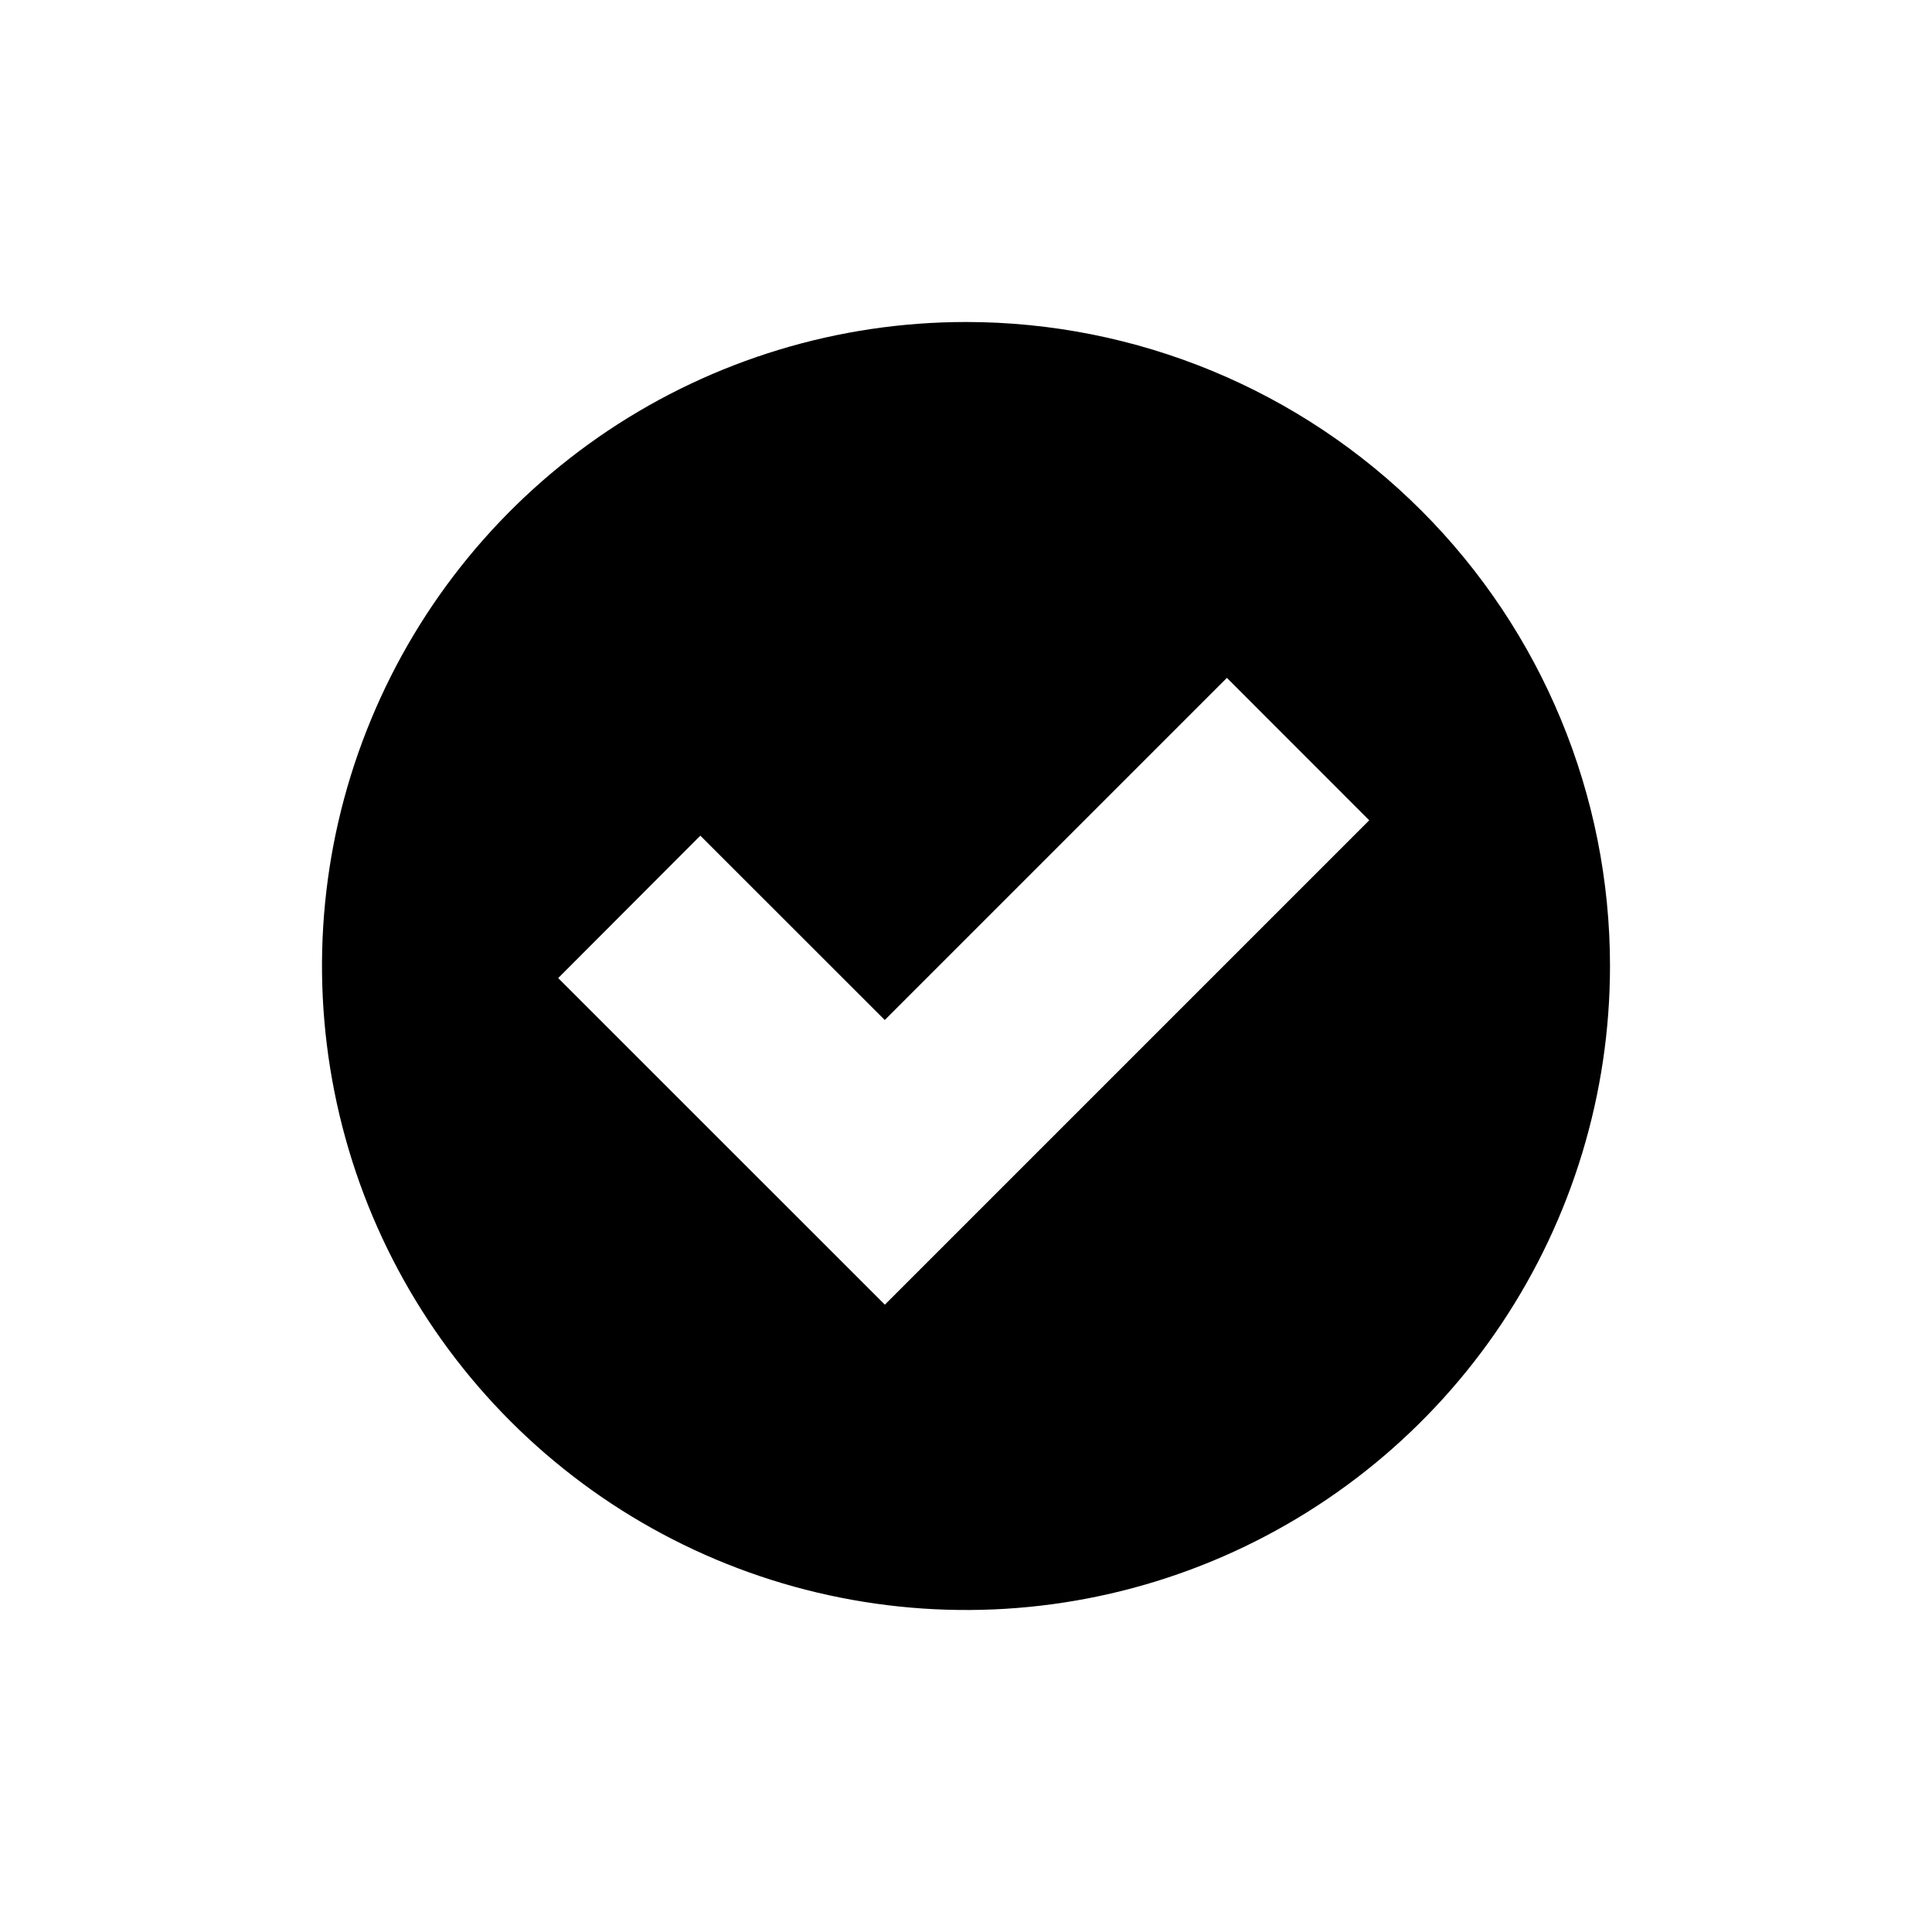
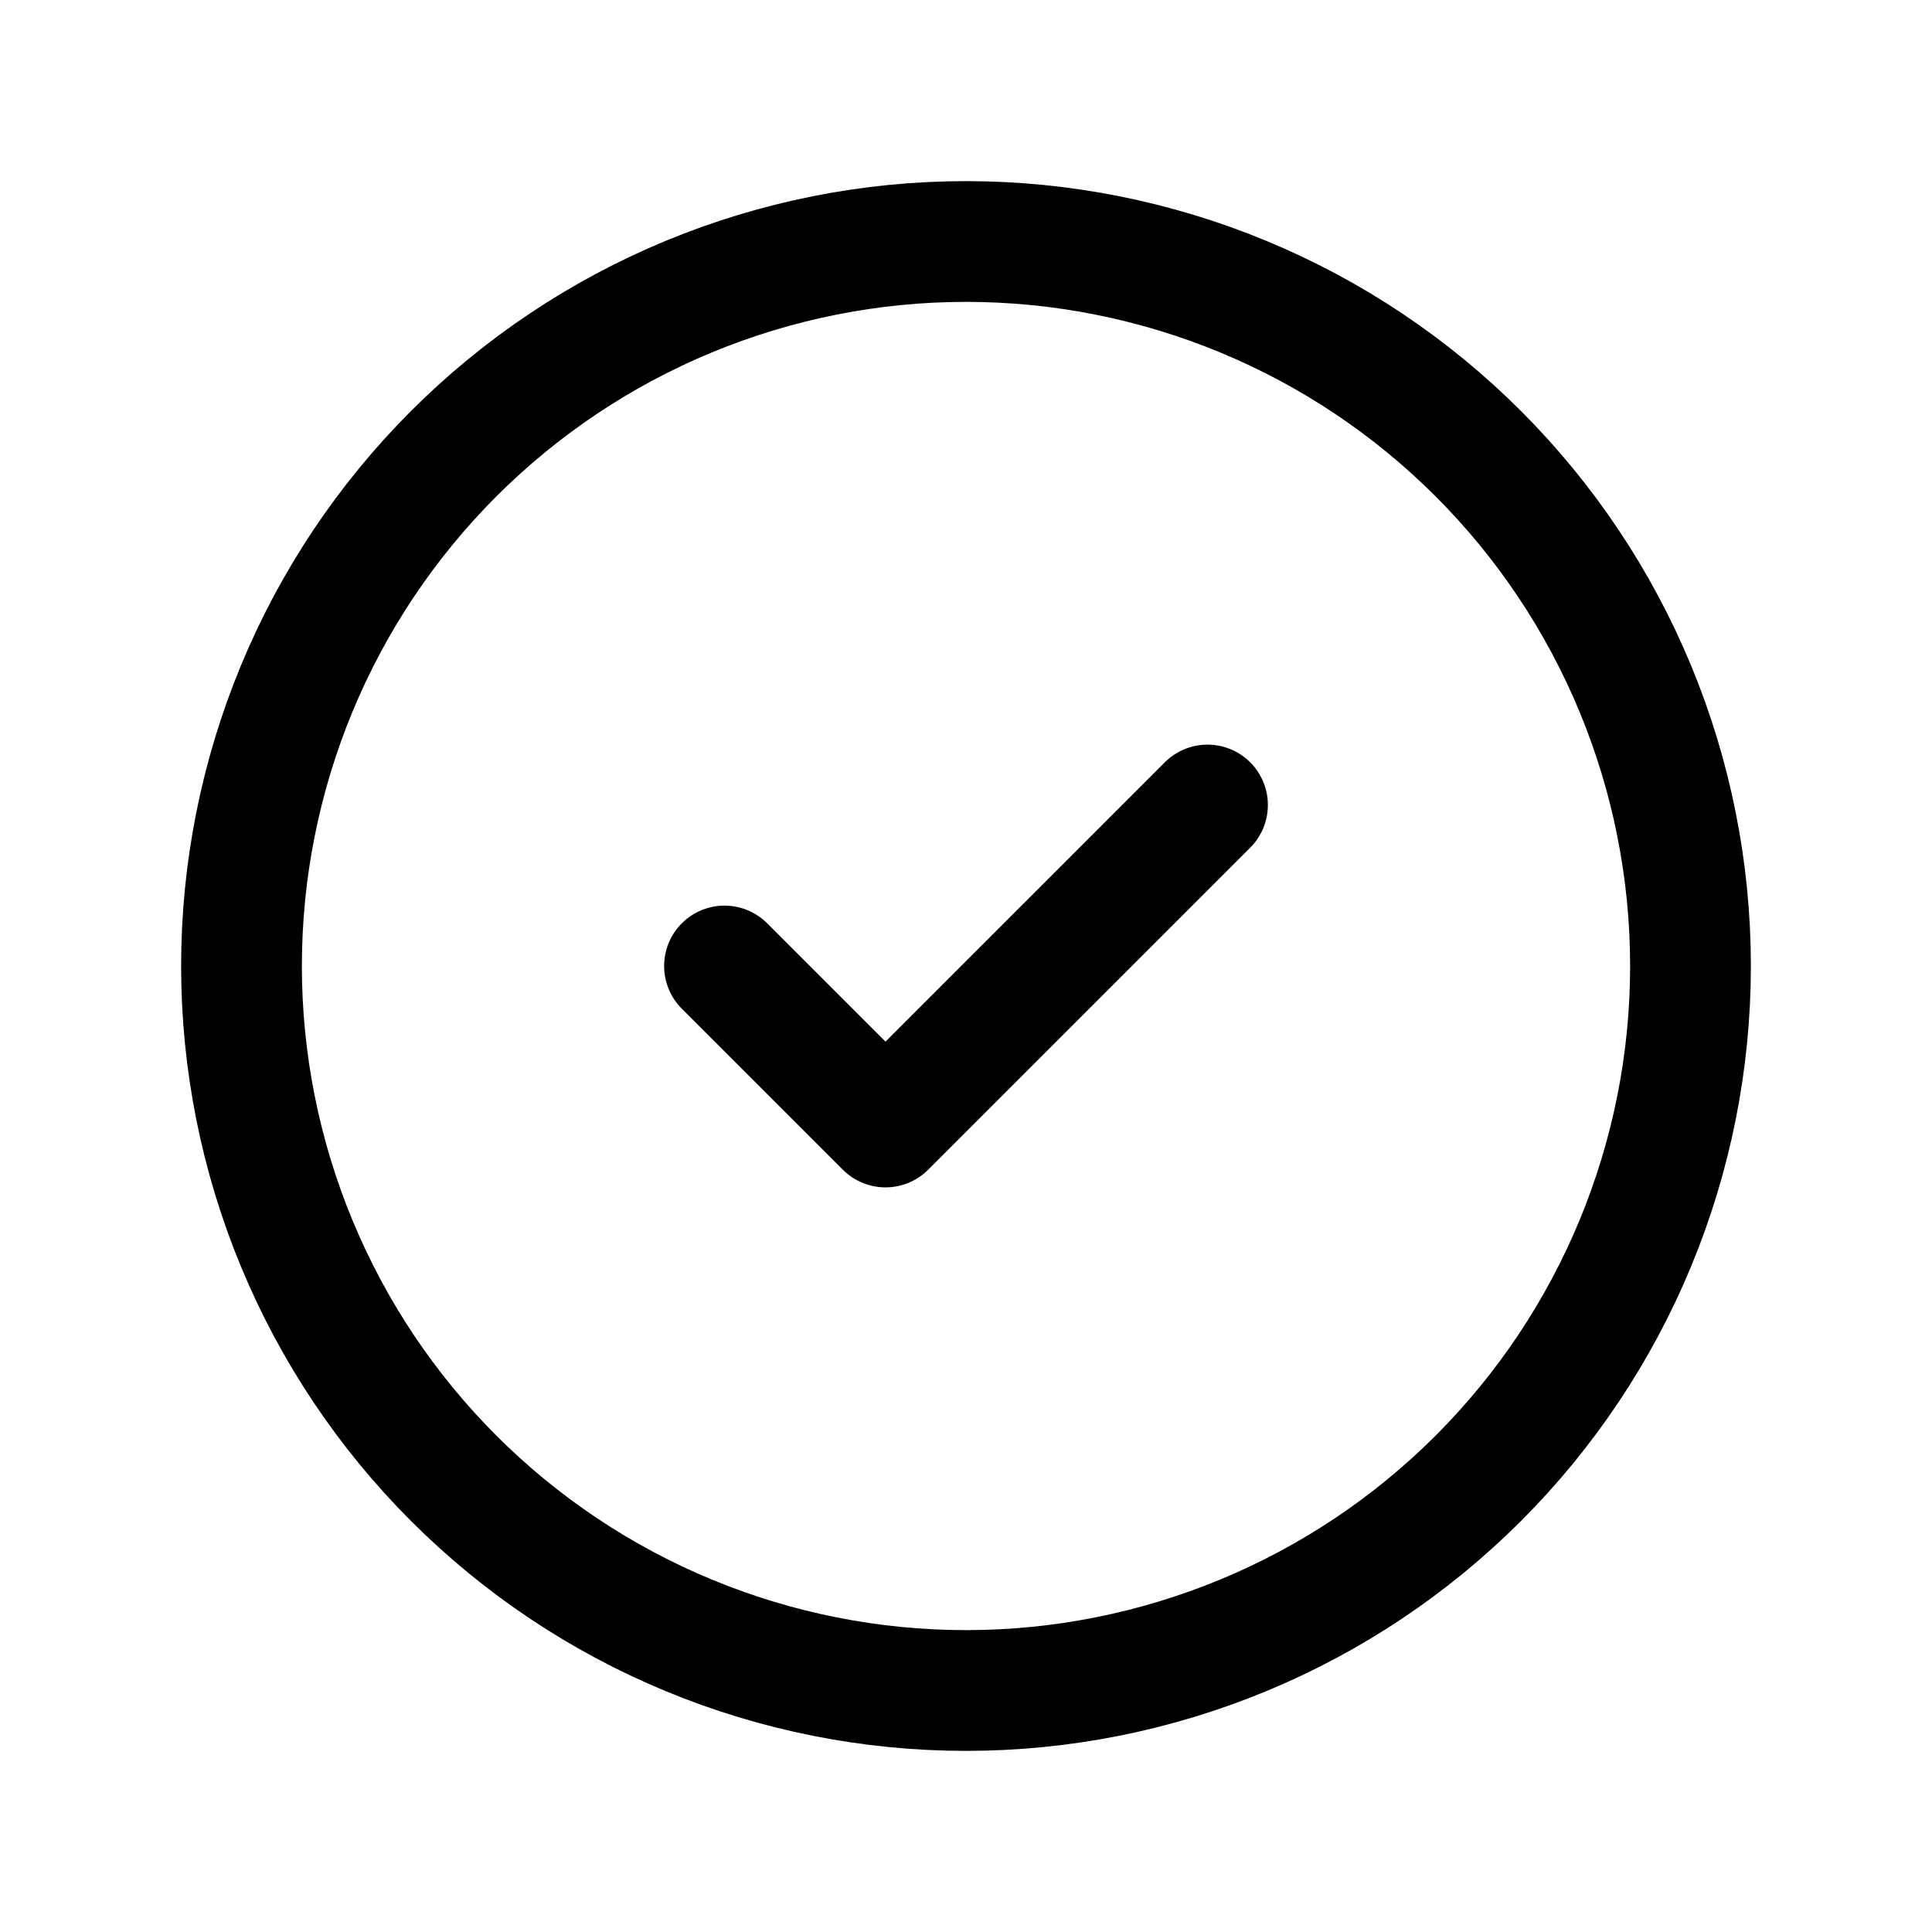
<svg xmlns="http://www.w3.org/2000/svg" width="1.5em" height="1.5em" fill="none" viewBox="0 0 24 24">
-   <path fill="currentColor" d="M12 4C10.418 4 8.871 4.469 7.555 5.348C6.24 6.227 5.214 7.477 4.609 8.939C4.003 10.4 3.845 12.009 4.154 13.561C4.462 15.113 5.224 16.538 6.343 17.657C7.462 18.776 8.887 19.538 10.439 19.846C11.991 20.155 13.6 19.997 15.062 19.391C16.523 18.785 17.773 17.76 18.652 16.445C19.531 15.129 20 13.582 20 12C20 9.878 19.157 7.843 17.657 6.343C16.157 4.843 14.122 4 12 4ZM10.992 16.207L6.934 12.15L8.7 10.381L10.991 12.671L15.241 8.421L17.009 10.19L10.992 16.207Z" />
+   <g clip-path="url(#clip0_4742_3339)">
+     <path stroke="currentColor" stroke-linecap="round" stroke-linejoin="round" stroke-width="1.5" d="M3 12C3 13.182 3.233 14.352 3.685 15.444C4.137 16.536 4.8 17.528 5.636 18.364C6.472 19.2 7.464 19.863 8.556 20.315C9.648 20.767 10.818 21 12 21C13.182 21 14.352 20.767 15.444 20.315C16.536 19.863 17.528 19.2 18.364 18.364C19.2 17.528 19.863 16.536 20.315 15.444C20.767 14.352 21 13.182 21 12C21 10.818 20.767 9.648 20.315 8.556C19.863 7.464 19.2 6.472 18.364 5.636C17.528 4.8 16.536 4.137 15.444 3.685C14.352 3.233 13.182 3 12 3C10.818 3 9.648 3.233 8.556 3.685C7.464 4.137 6.472 4.8 5.636 5.636C4.8 6.472 4.137 7.464 3.685 8.556C3.233 9.648 3 10.818 3 12Z" />
+     <path stroke="currentColor" stroke-linecap="round" stroke-linejoin="round" stroke-width="1.5" d="M9 12L11 14L15 10" />
+   </g>
+   <defs>
+     <clipPath id="clip0_4742_3339">
+       <rect width="24" height="24" fill="currentColor" />
+     </clipPath>
+   </defs>
</svg>
